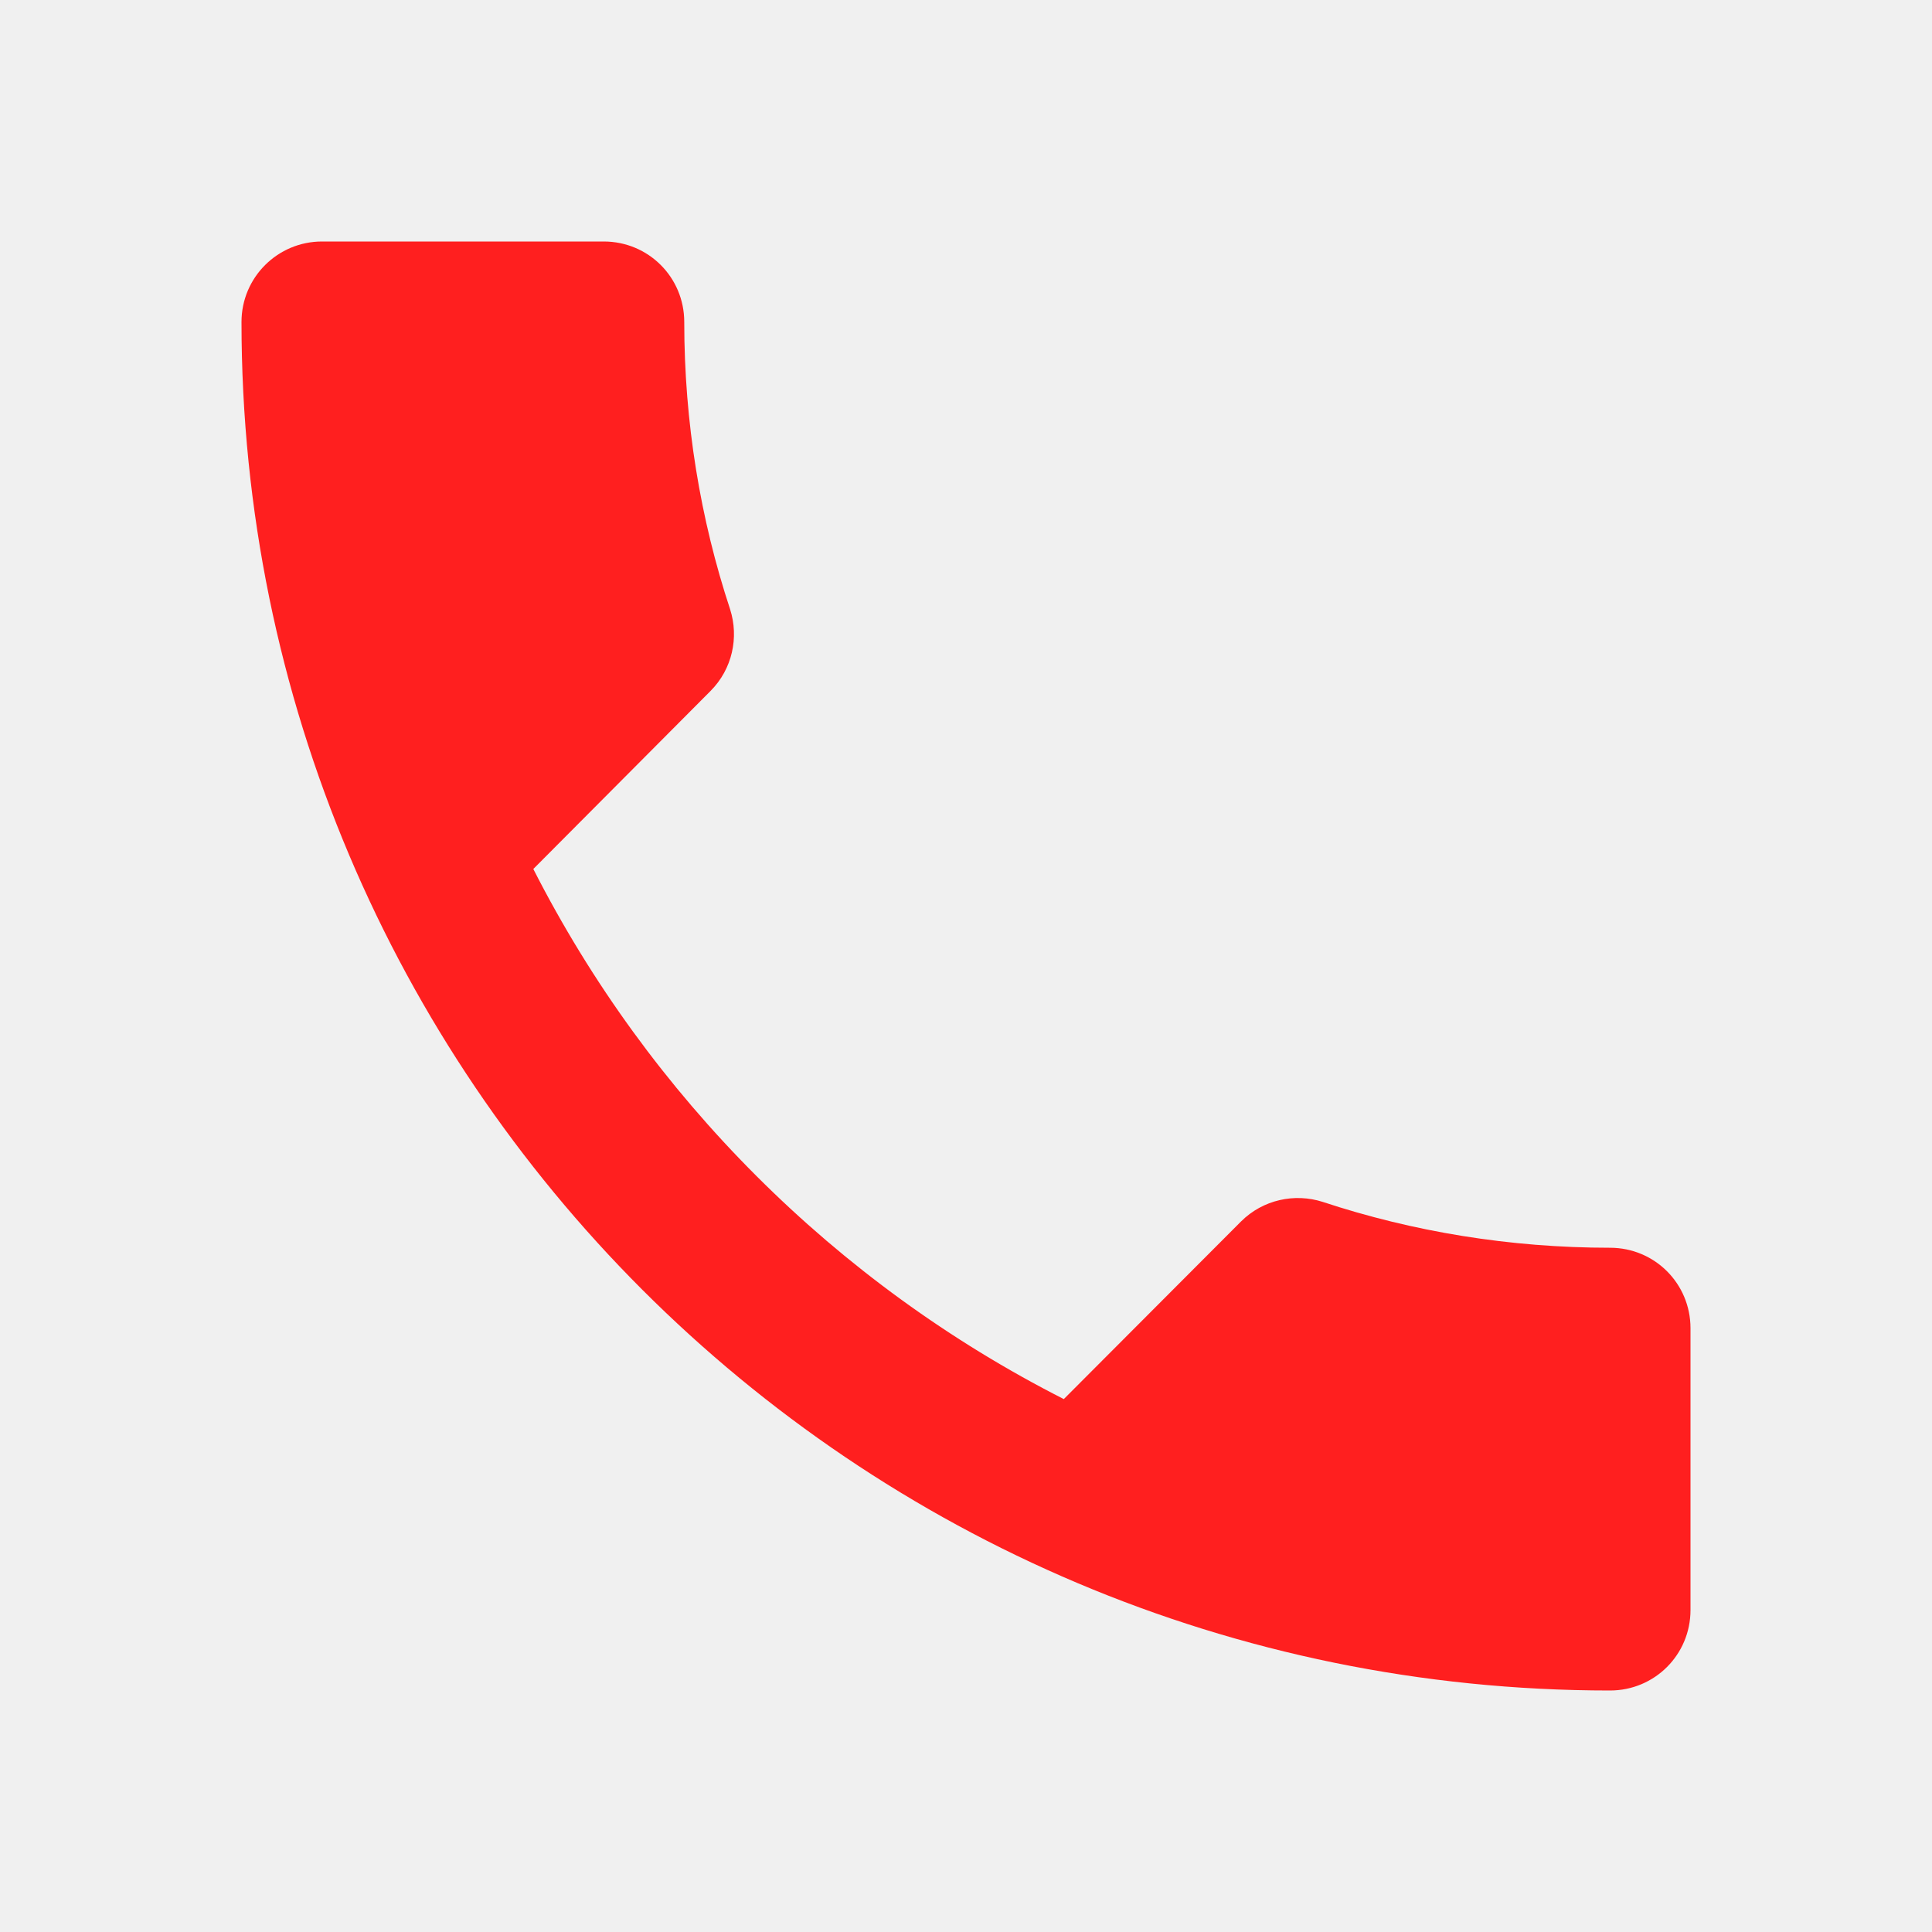
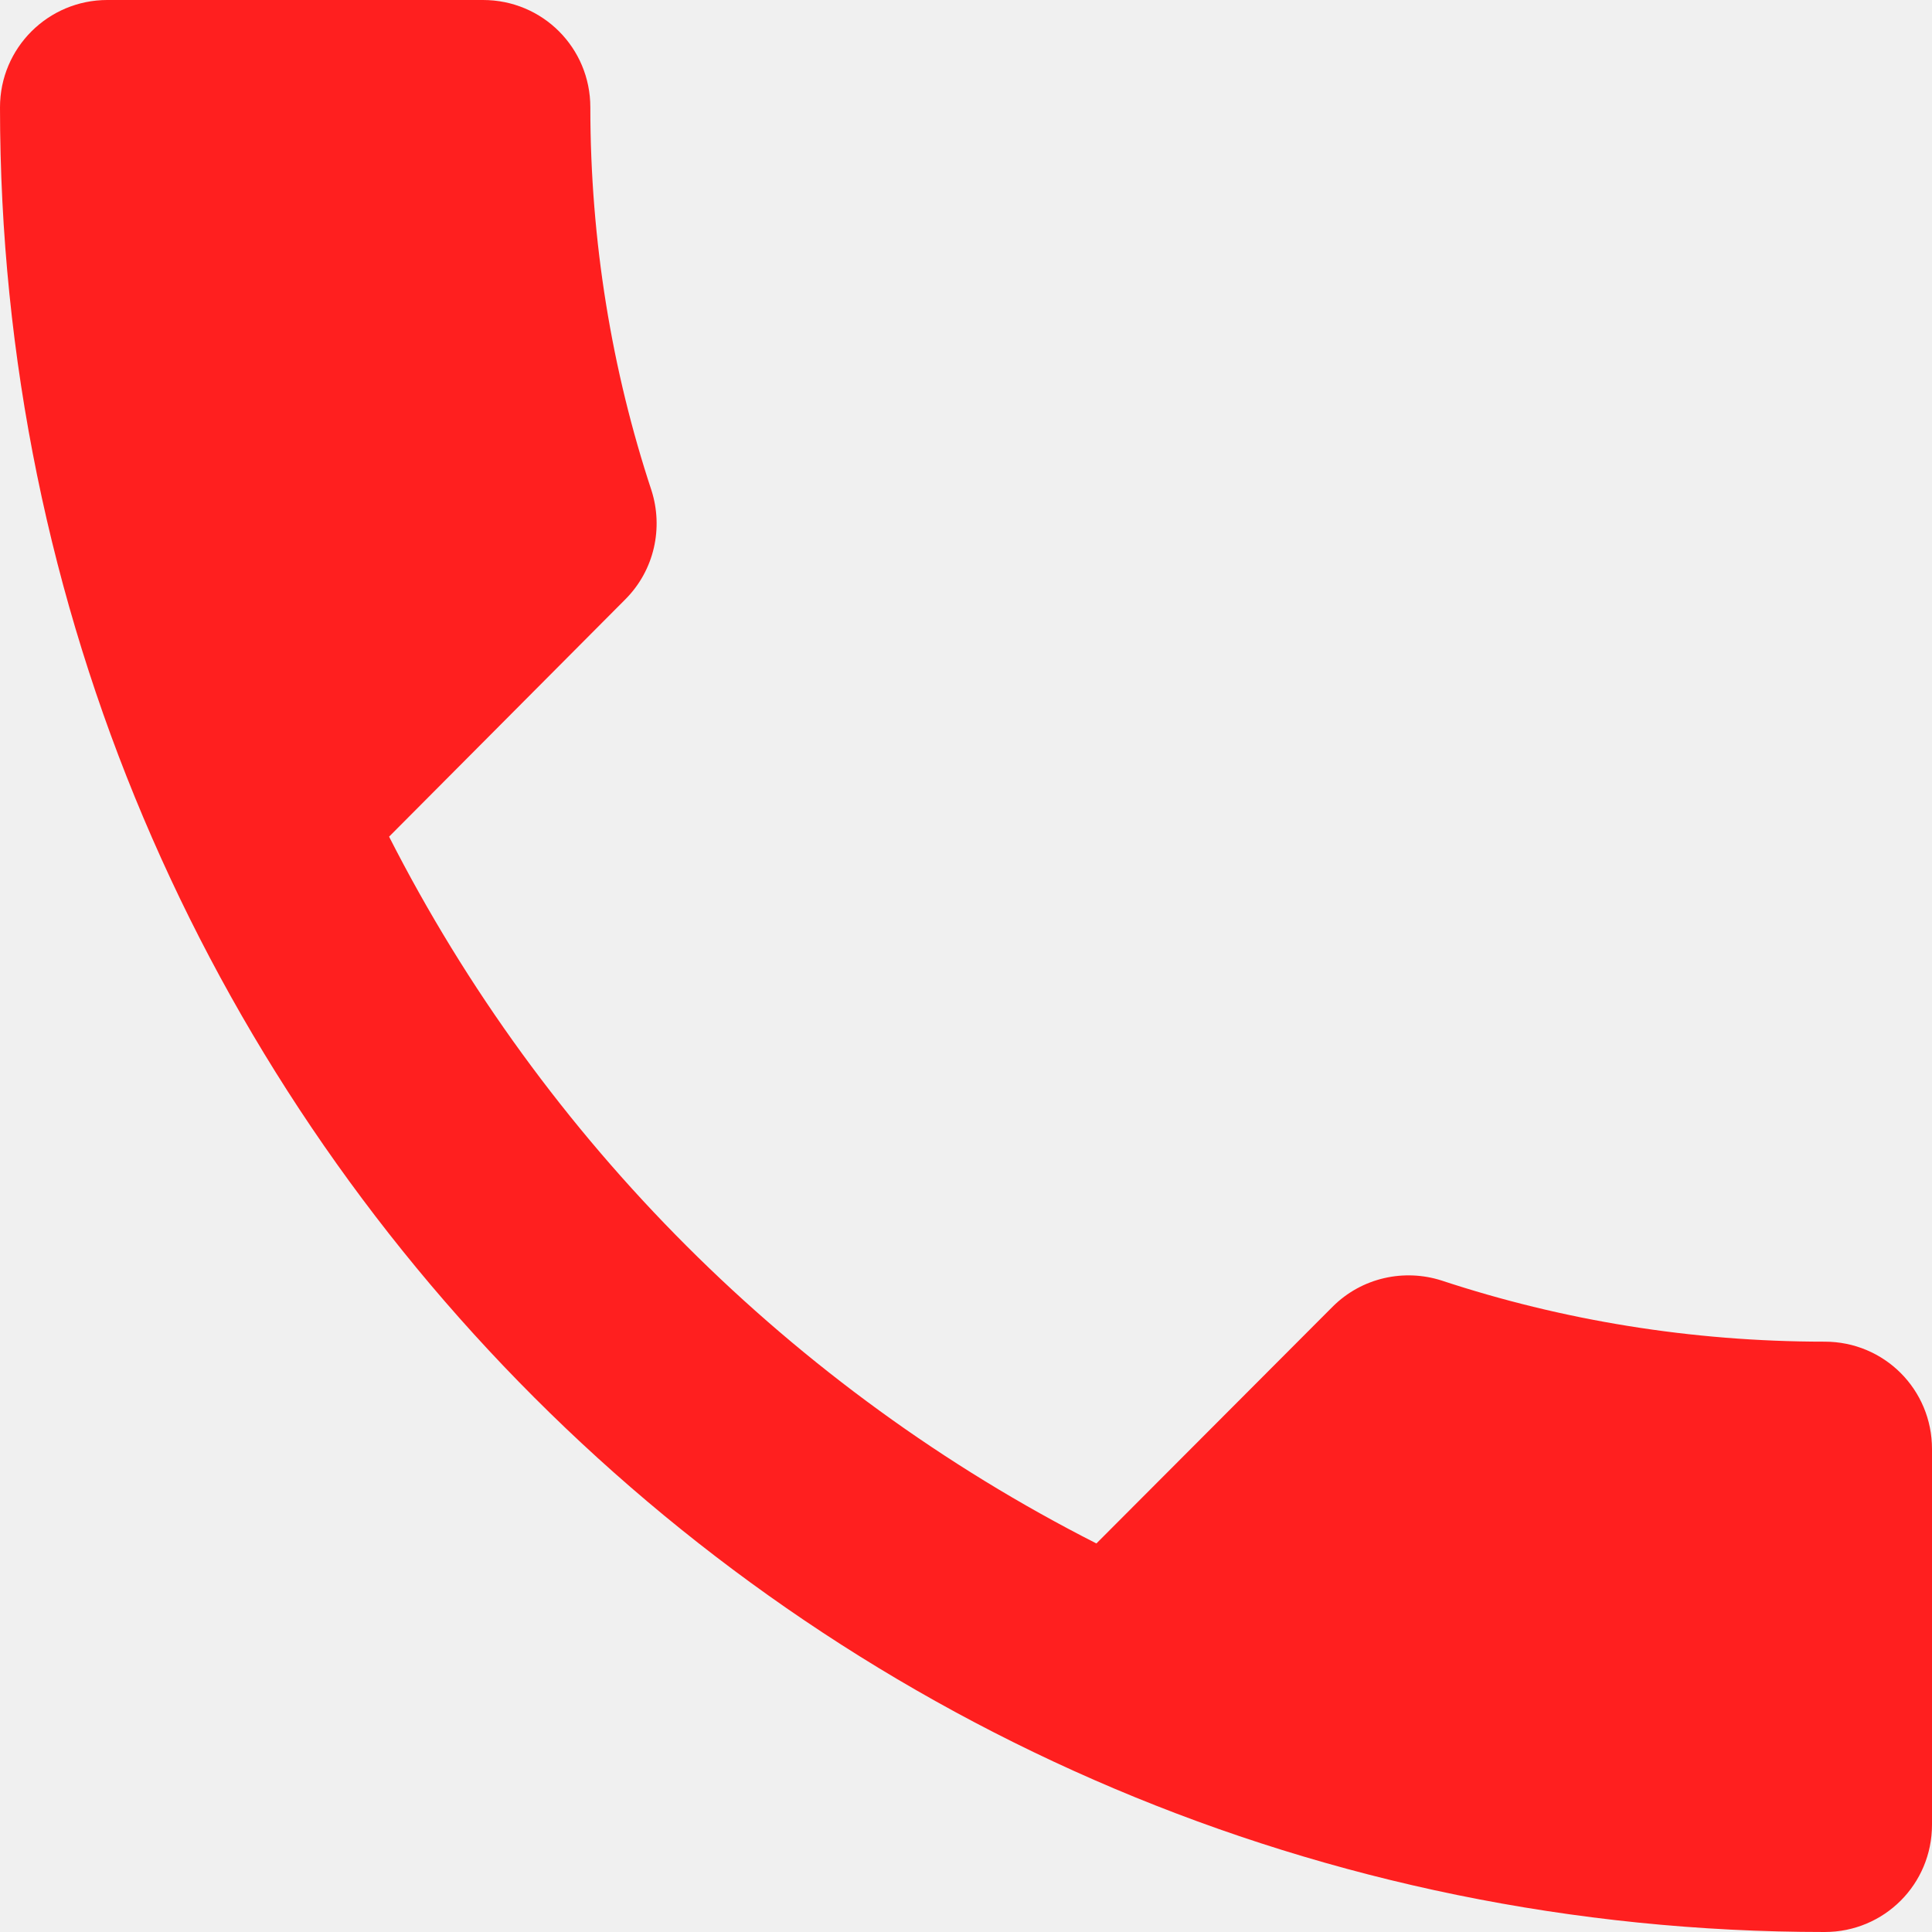
- <svg xmlns="http://www.w3.org/2000/svg" width="24" height="24" viewBox="0 0 24 24" fill="none">
-   <g clip-path="url(#clip0_27_180)">
-     <path d="M6.625 10.795C8.065 13.625 10.38 15.94 13.215 17.38L15.415 15.175C15.69 14.9 16.085 14.82 16.43 14.93C17.55 15.3 18.755 15.5 20 15.5C20.555 15.5 21 15.945 21 16.5V20C21 20.555 20.555 21 20 21C10.61 21 3 13.39 3 4C3 3.445 3.45 3 4 3H7.5C8.055 3 8.5 3.445 8.5 4C8.5 5.245 8.7 6.45 9.07 7.57C9.18 7.915 9.1 8.31 8.825 8.585L6.625 10.795Z" fill="#FF1F1F" />
-   </g>
-   <defs>
-     <clipPath id="clip0_27_180">
-       <rect width="24" height="24" fill="white" />
-     </clipPath>
-   </defs>
+ <svg xmlns="http://www.w3.org/2000/svg" width="18" height="18" viewBox="0 0 18 18" fill="none">
+   <path d="M3.625 7.795C5.065 10.625 7.38 12.94 10.215 14.38L12.415 12.175C12.69 11.9 13.085 11.82 13.43 11.93C14.55 12.3 15.755 12.5 17 12.5C17.555 12.5 18 12.945 18 13.5V17C18 17.555 17.555 18 17 18C7.61 18 0 10.39 0 1C0 0.445 0.45 0 1 0H4.5C5.055 0 5.5 0.445 5.5 1C5.5 2.245 5.7 3.45 6.07 4.57C6.18 4.915 6.1 5.31 5.825 5.585L3.625 7.795Z" fill="#FF1F1F" />
</svg>
